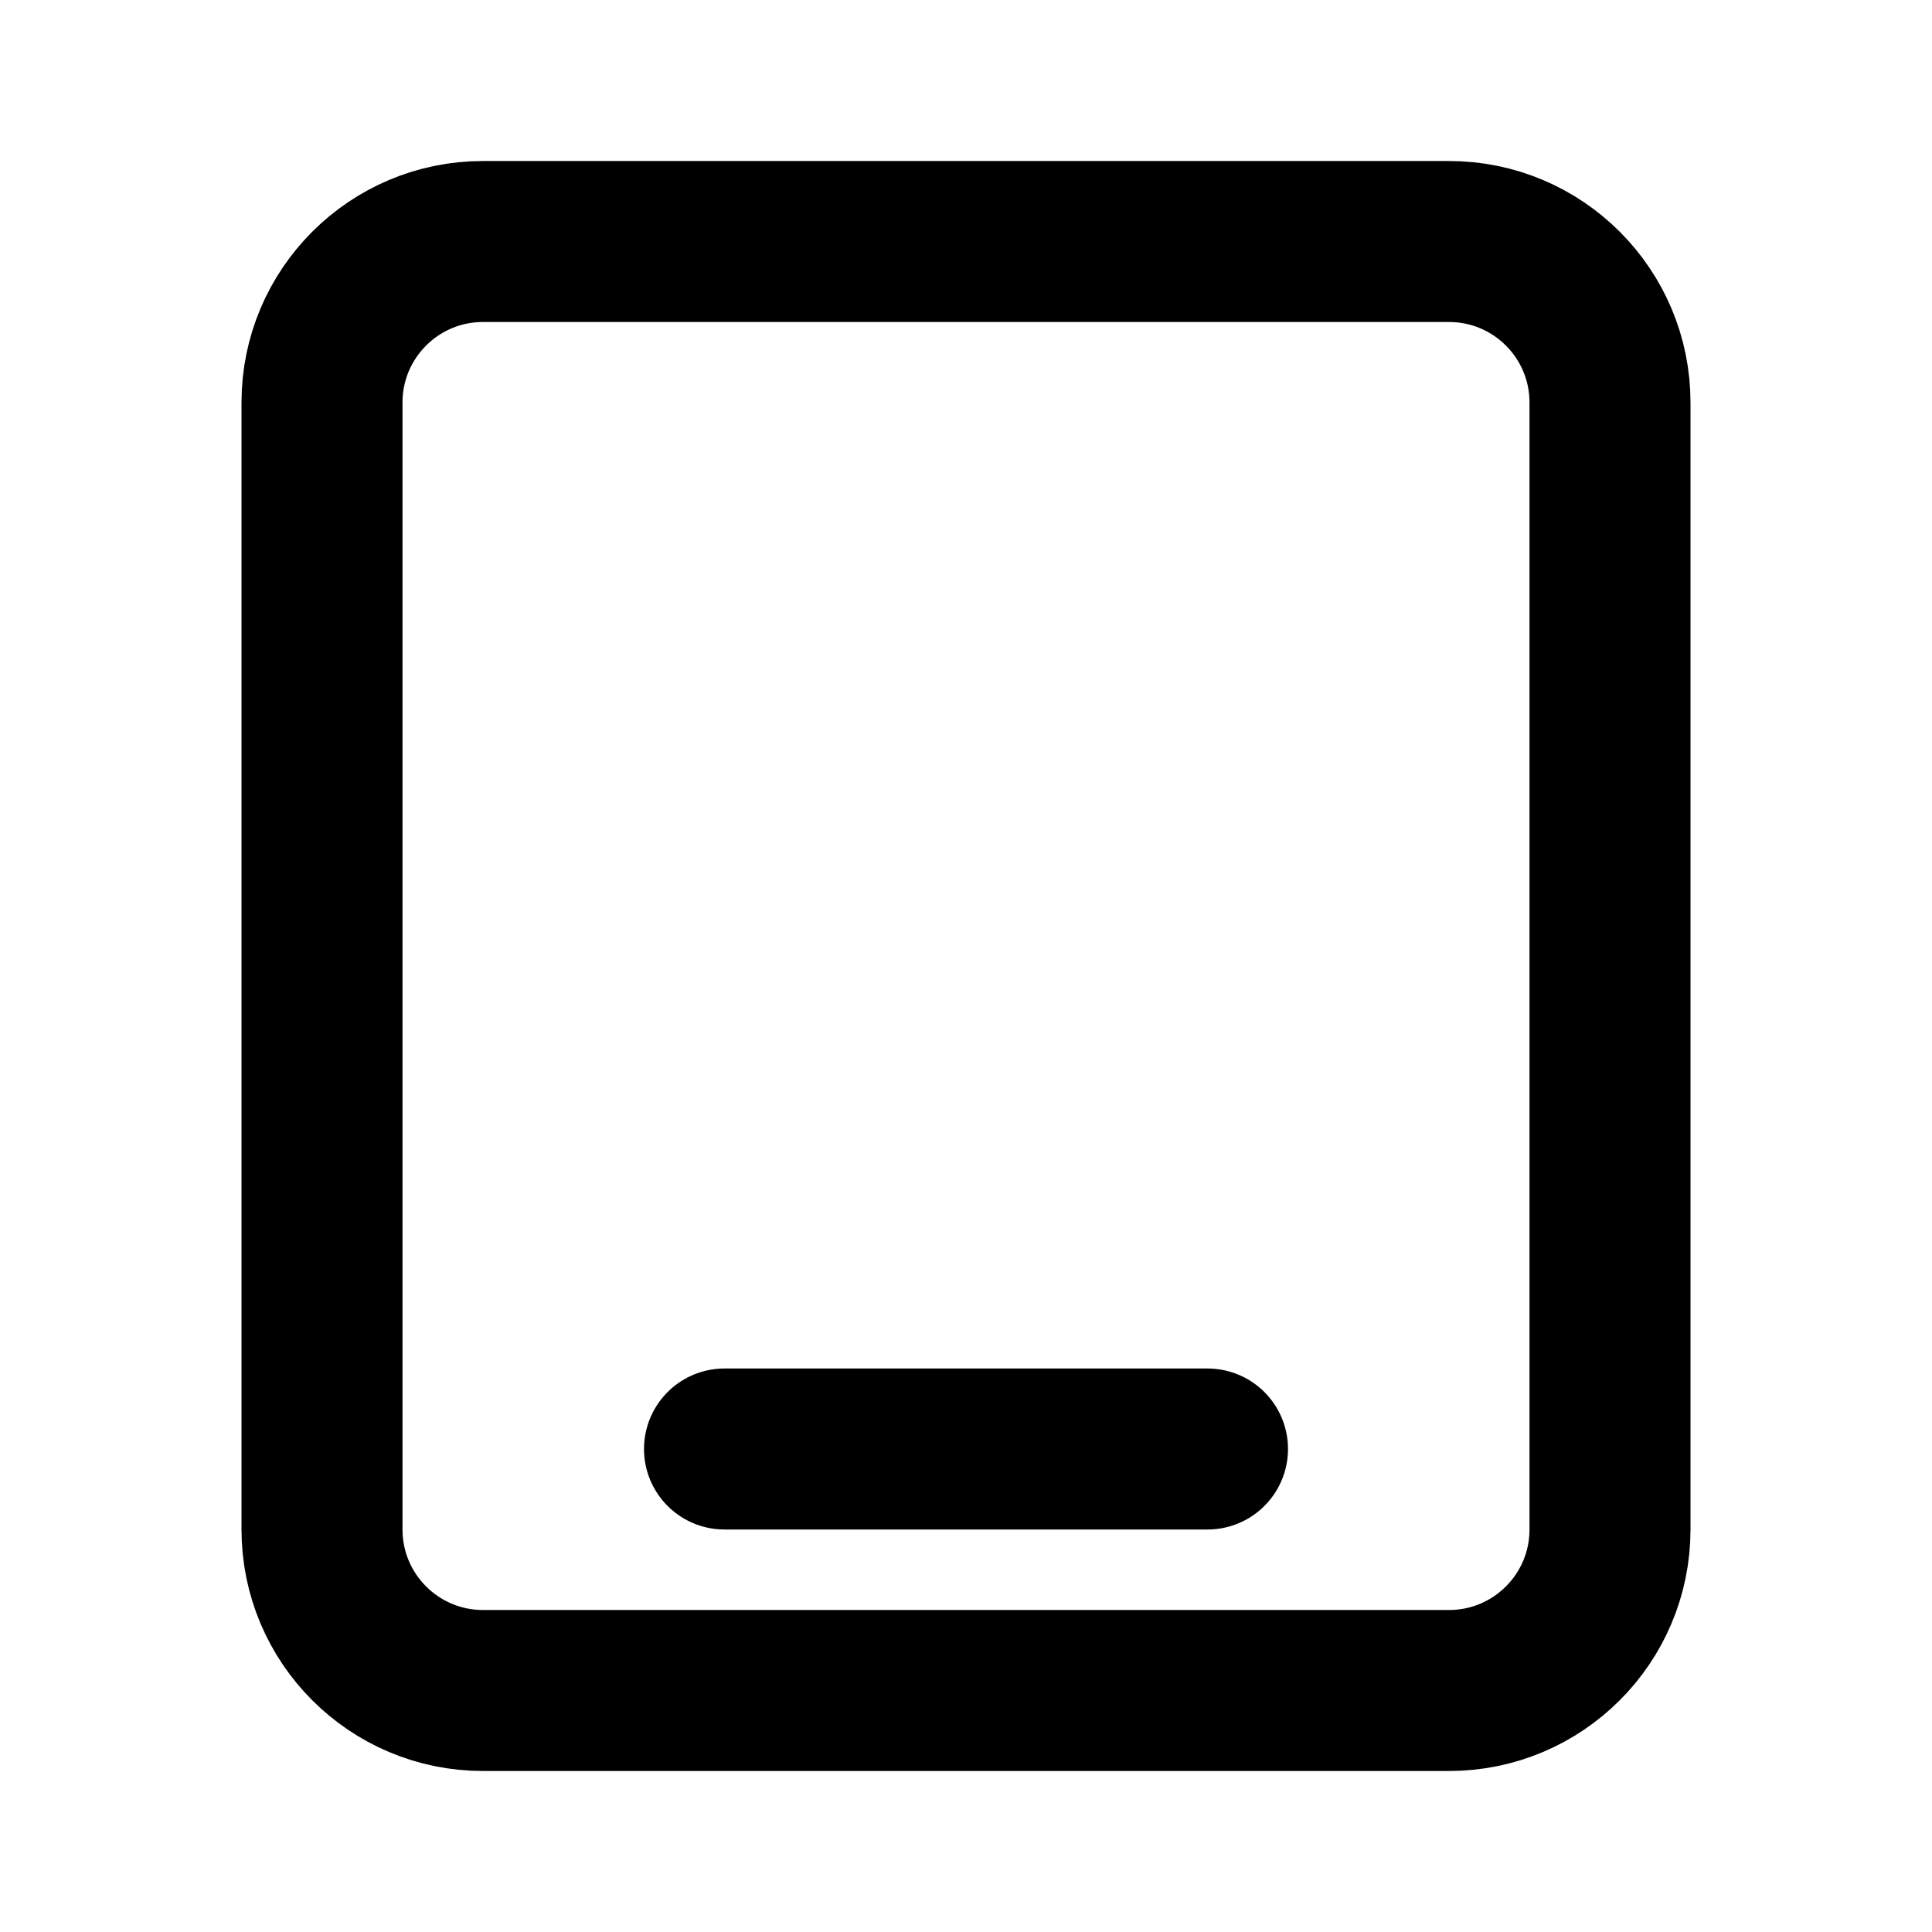
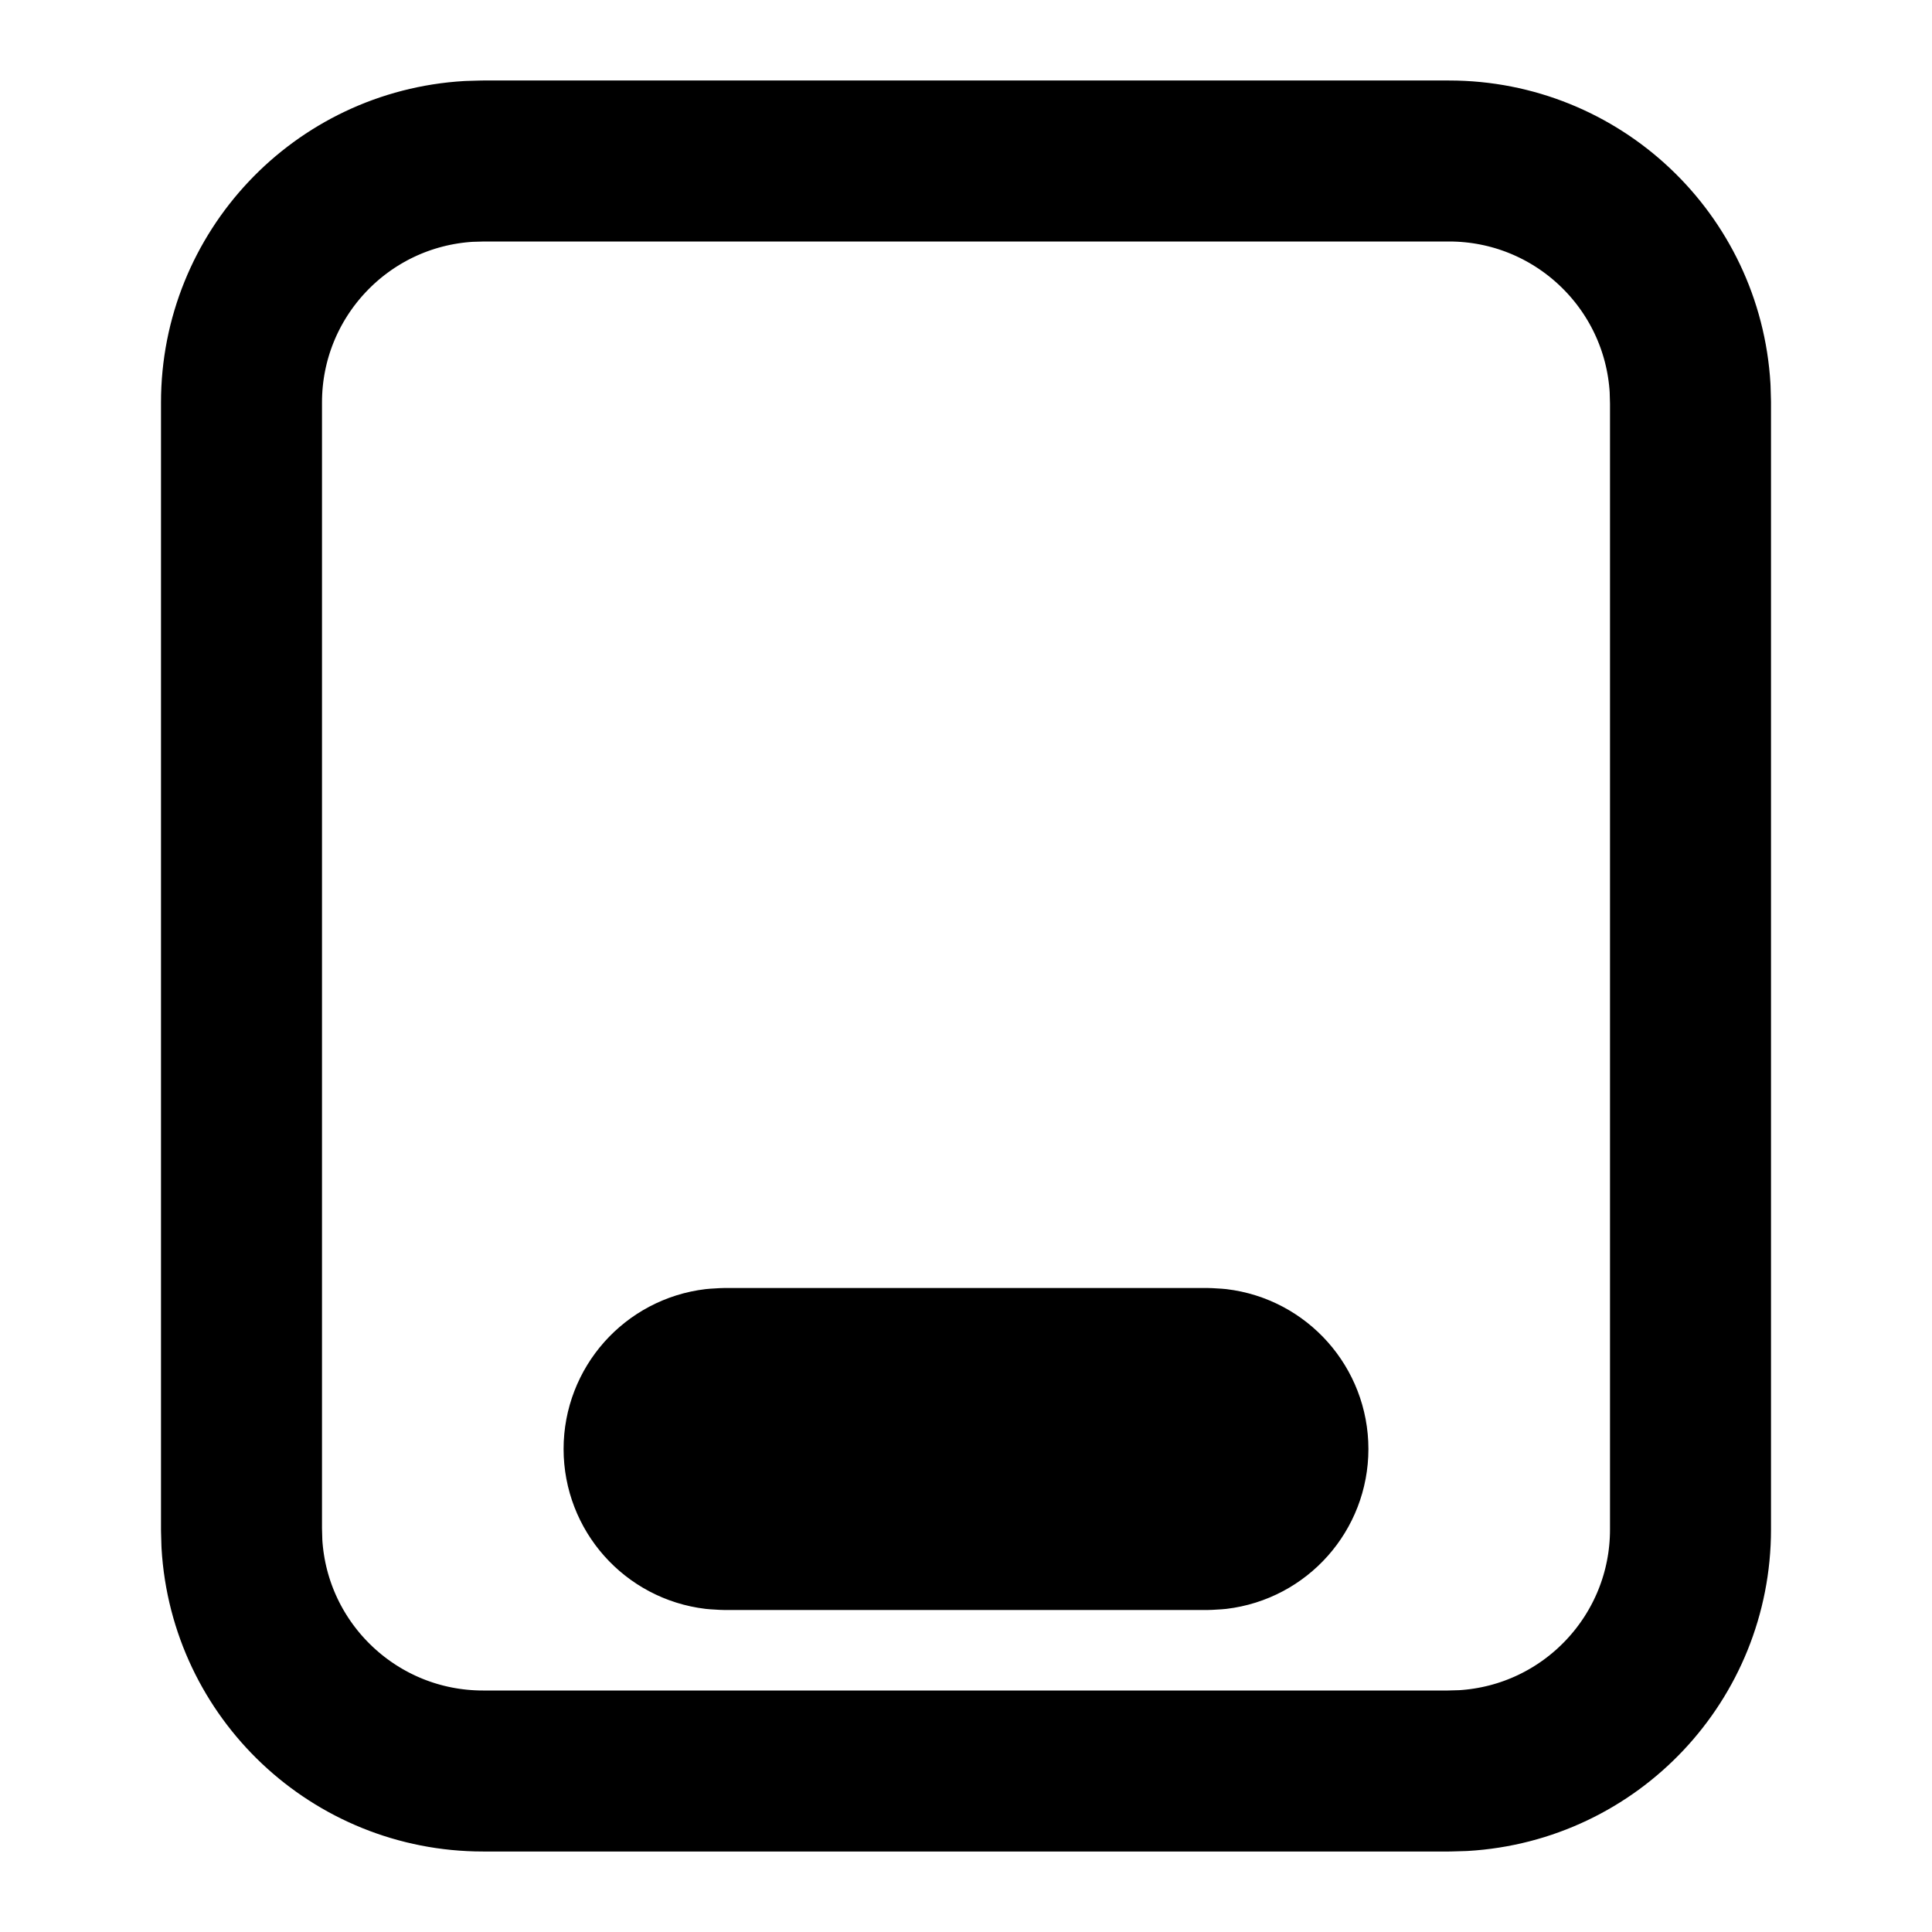
<svg xmlns="http://www.w3.org/2000/svg" width="24" height="24" viewBox="0 0 24 24" fill="none" stroke="currentColor" stroke-width="2" stroke-linecap="round" stroke-linejoin="round">
  <path stroke="none" d="M0 0h24v24H0z" fill="none" />
-   <path d="M18 3a2 2 0 0 1 2 2v14a2 2 0 0 1 -2 2h-12a2 2 0 0 1 -2 -2v-14a2 2 0 0 1 2 -2z" />
-   <path d="M9 18h6" />
+   <path d="M18 2a3 3 0 0 1 2.995 2.824l.005 .176v14a3 3 0 0 1 -2.824 2.995l-.176 .005h-12a3 3 0 0 1 -2.995 -2.824l-.005 -.176v-14a3 3 0 0 1 2.824 -2.995l.176 -.005h12zm-3 15h-6l-.117 .007a1 1 0 0 0 0 1.986l.117 .007h6l.117 -.007a1 1 0 0 0 0 -1.986l-.117 -.007z" />
</svg>
